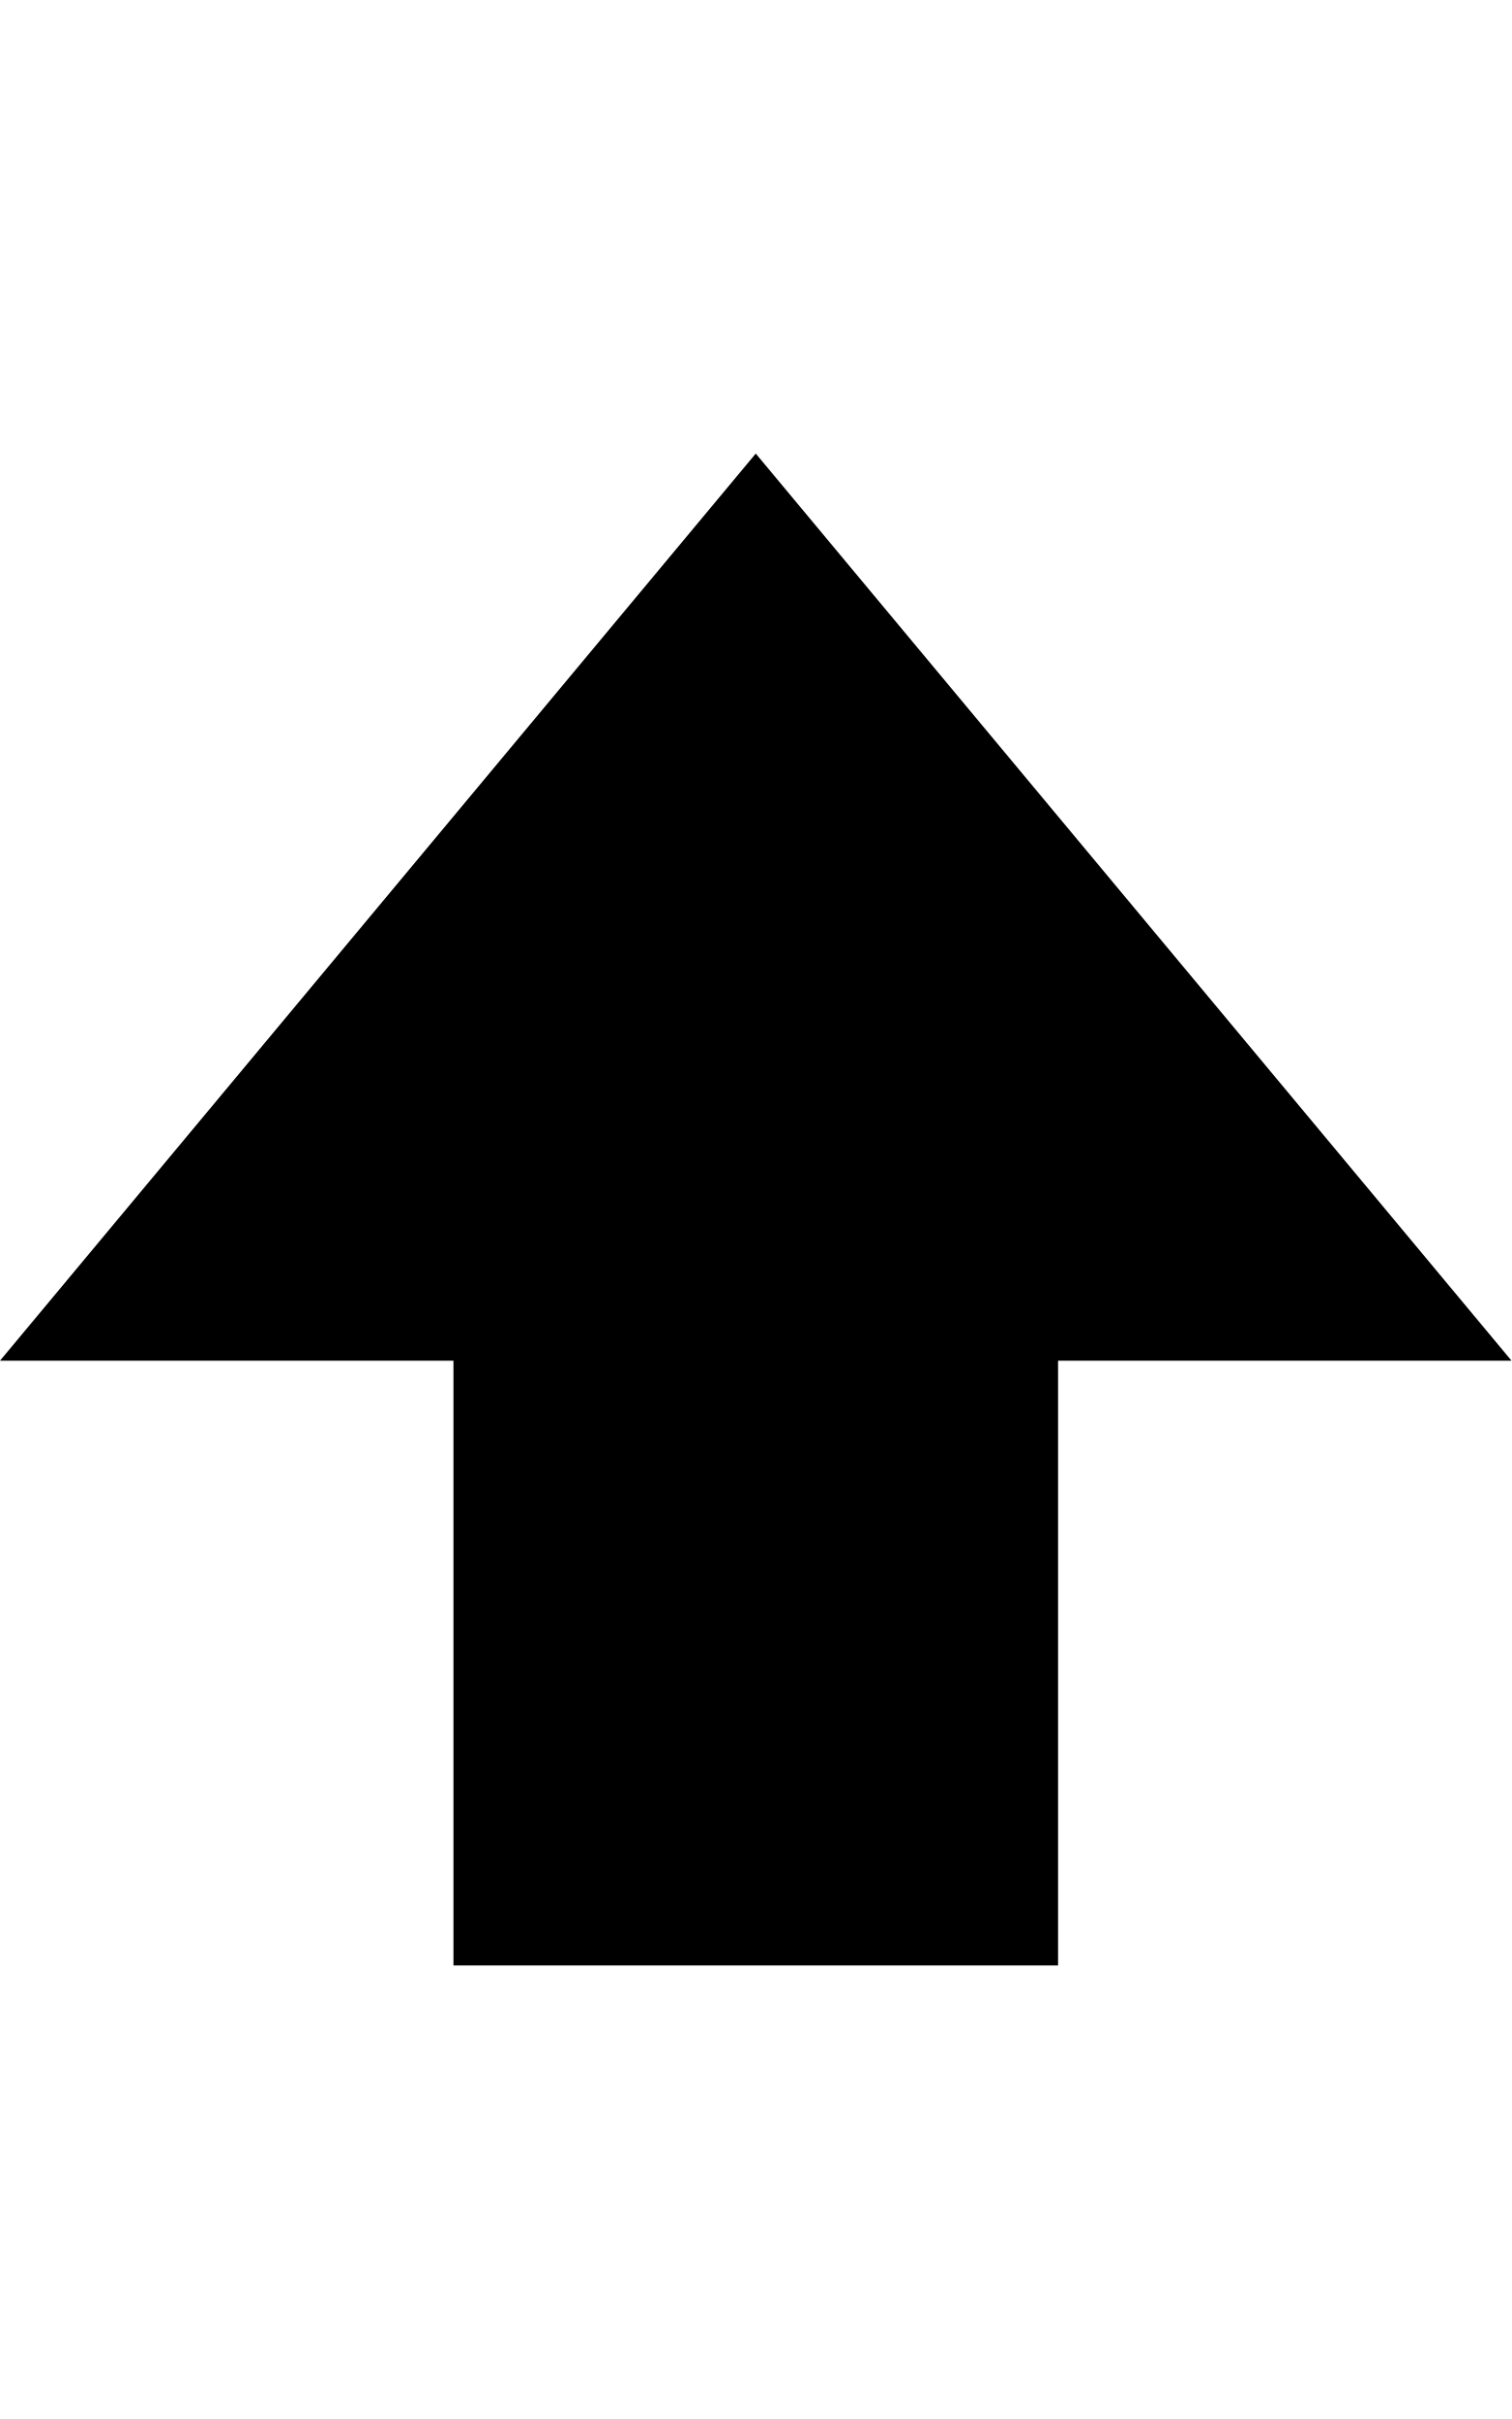
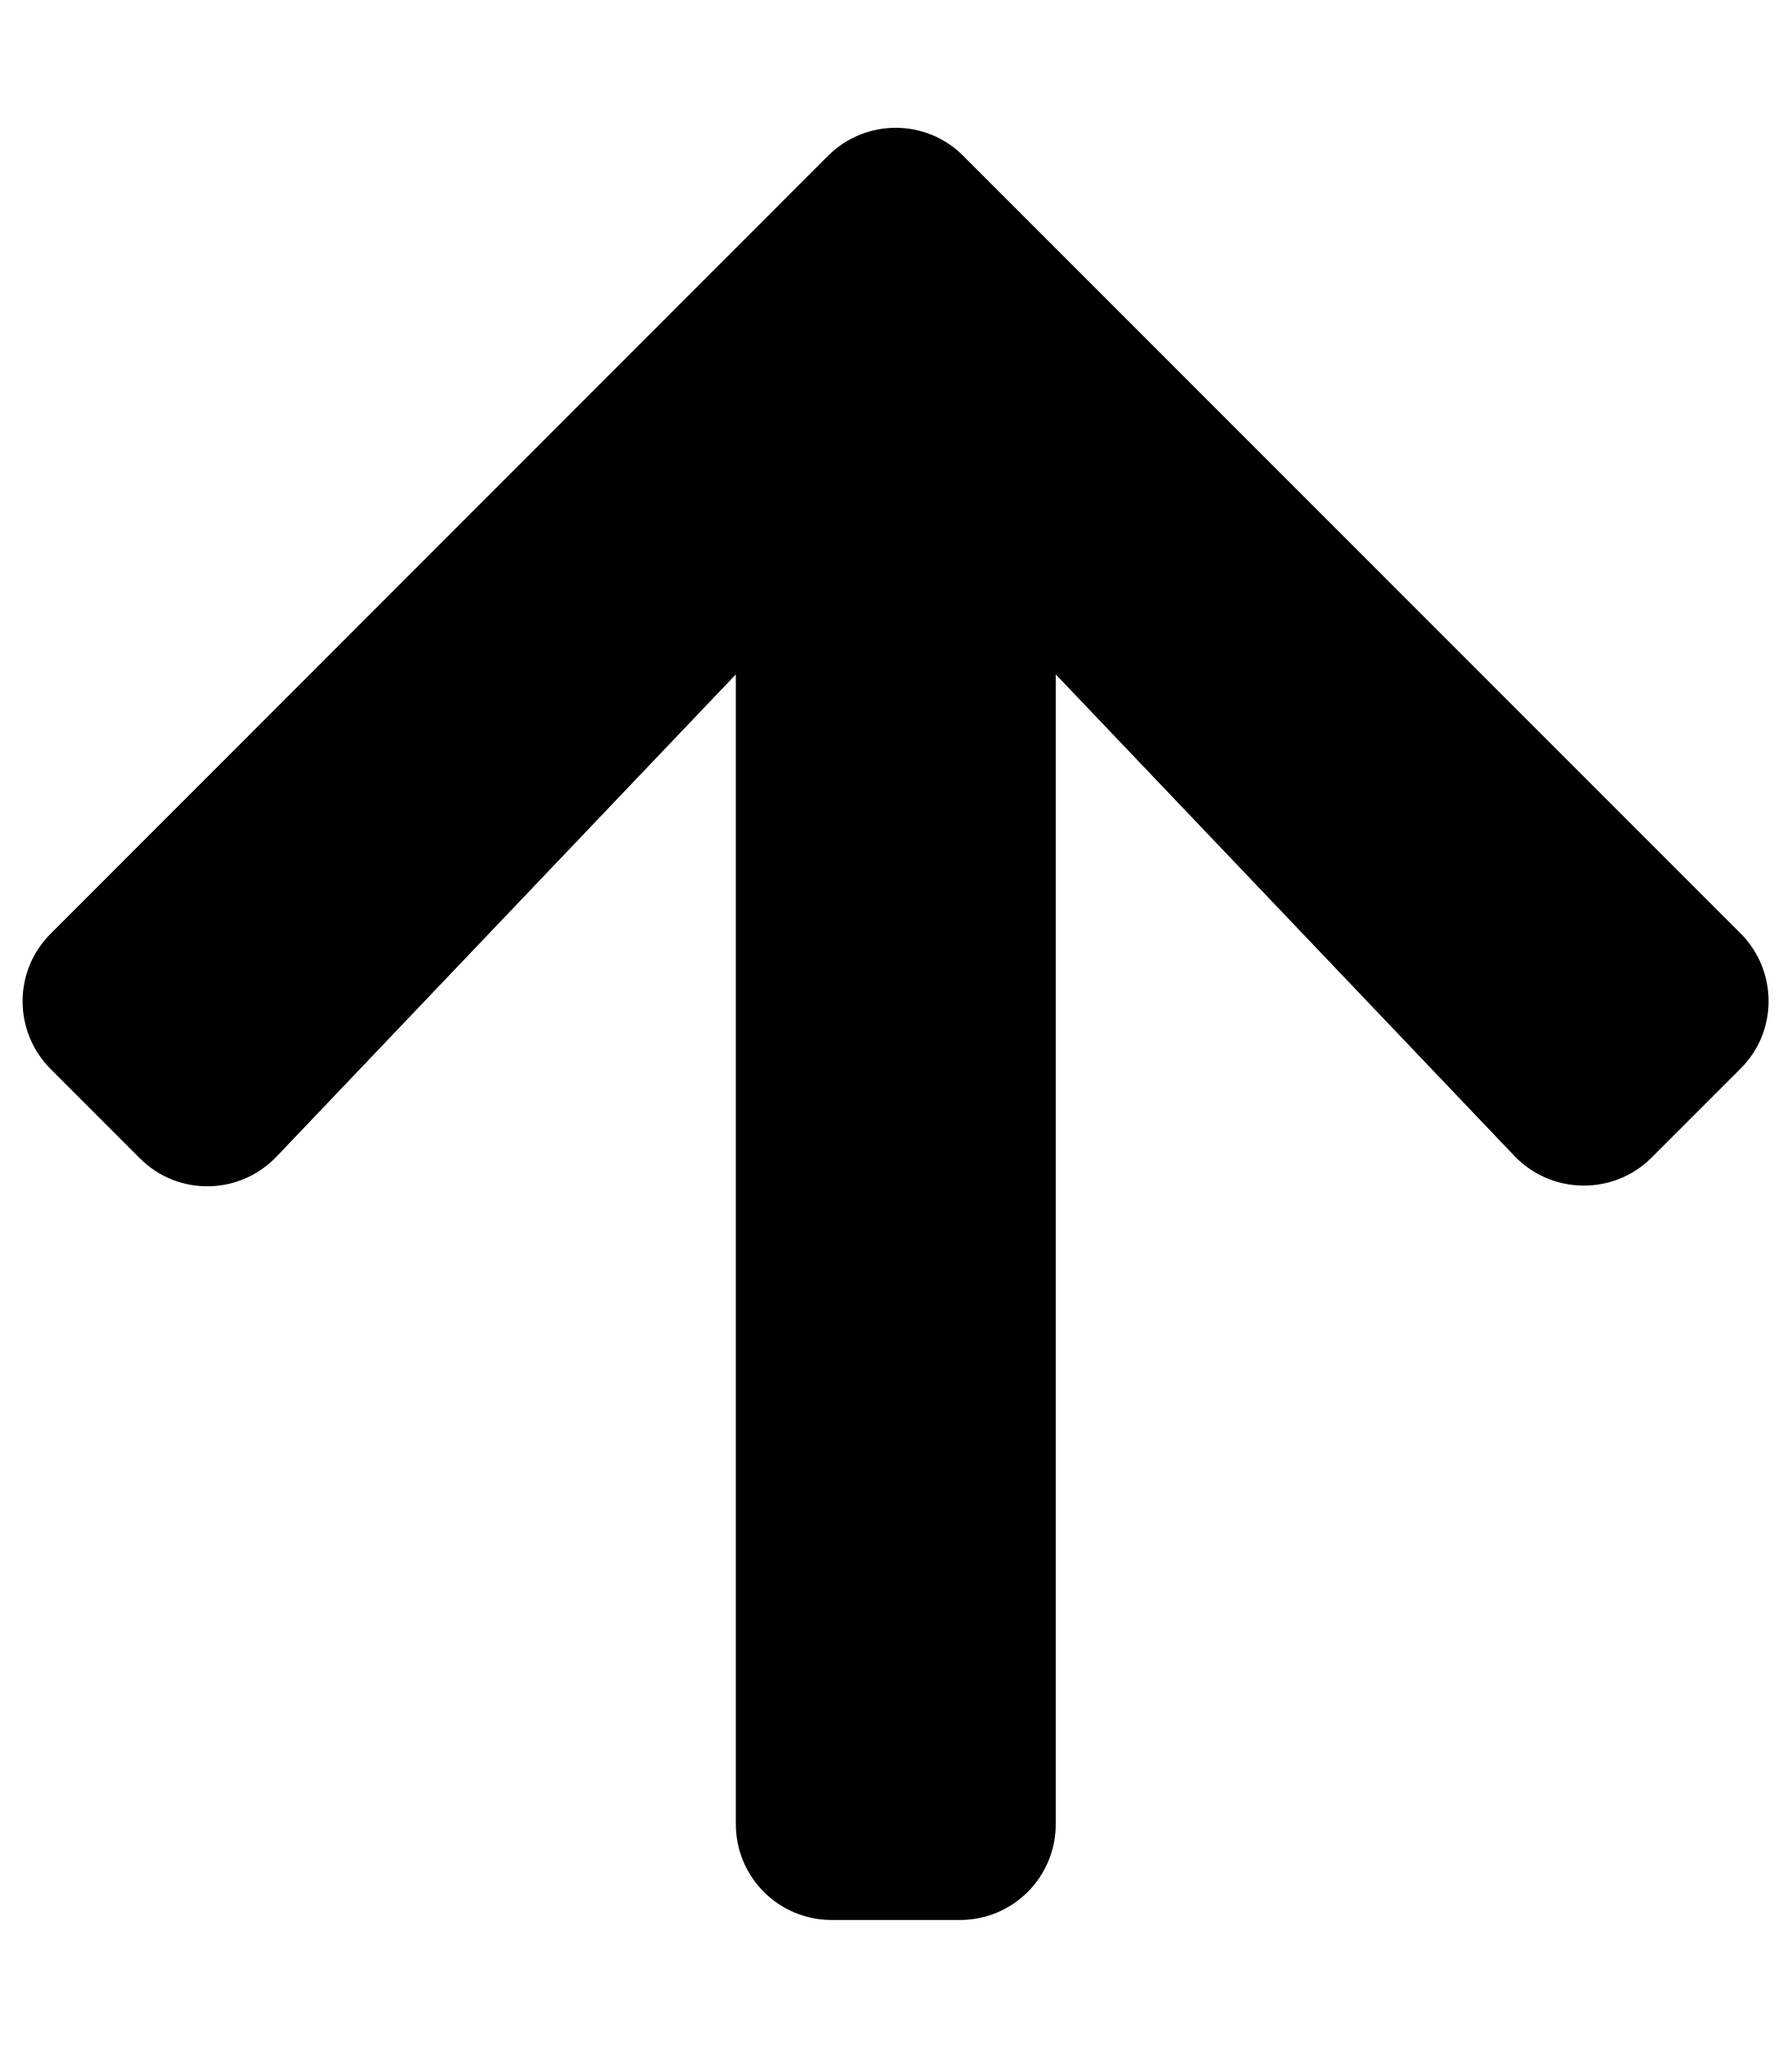
- <svg xmlns="http://www.w3.org/2000/svg" width="10px" height="16px" viewBox="0 0 10 16" version="1.1">
-   <defs />
-   <g id="Octicons" stroke="none" stroke-width="1" fill="none" fill-rule="evenodd">
-     <g id="arrow-up" fill="#000000">
-       <polygon id="Shape" points="5 3 0 9 3 9 3 13 7 13 7 9 10 9" />
-     </g>
-   </g>
+ <svg xmlns="http://www.w3.org/2000/svg" viewBox="0 0 448 512">
+   <path d="M34.9 289.5l-22.2-22.2c-9.4-9.4-9.4-24.6 0-33.9L207 39c9.4-9.4 24.6-9.4 33.9 0l194.3 194.3c9.4 9.4 9.4 24.6 0 33.9L413 289.4c-9.5 9.5-25 9.3-34.3-.4L264 168.6V456c0 13.3-10.7 24-24 24h-32c-13.3 0-24-10.7-24-24V168.6L69.2 289.1c-9.3 9.8-24.8 10-34.3.4z" />
</svg>
